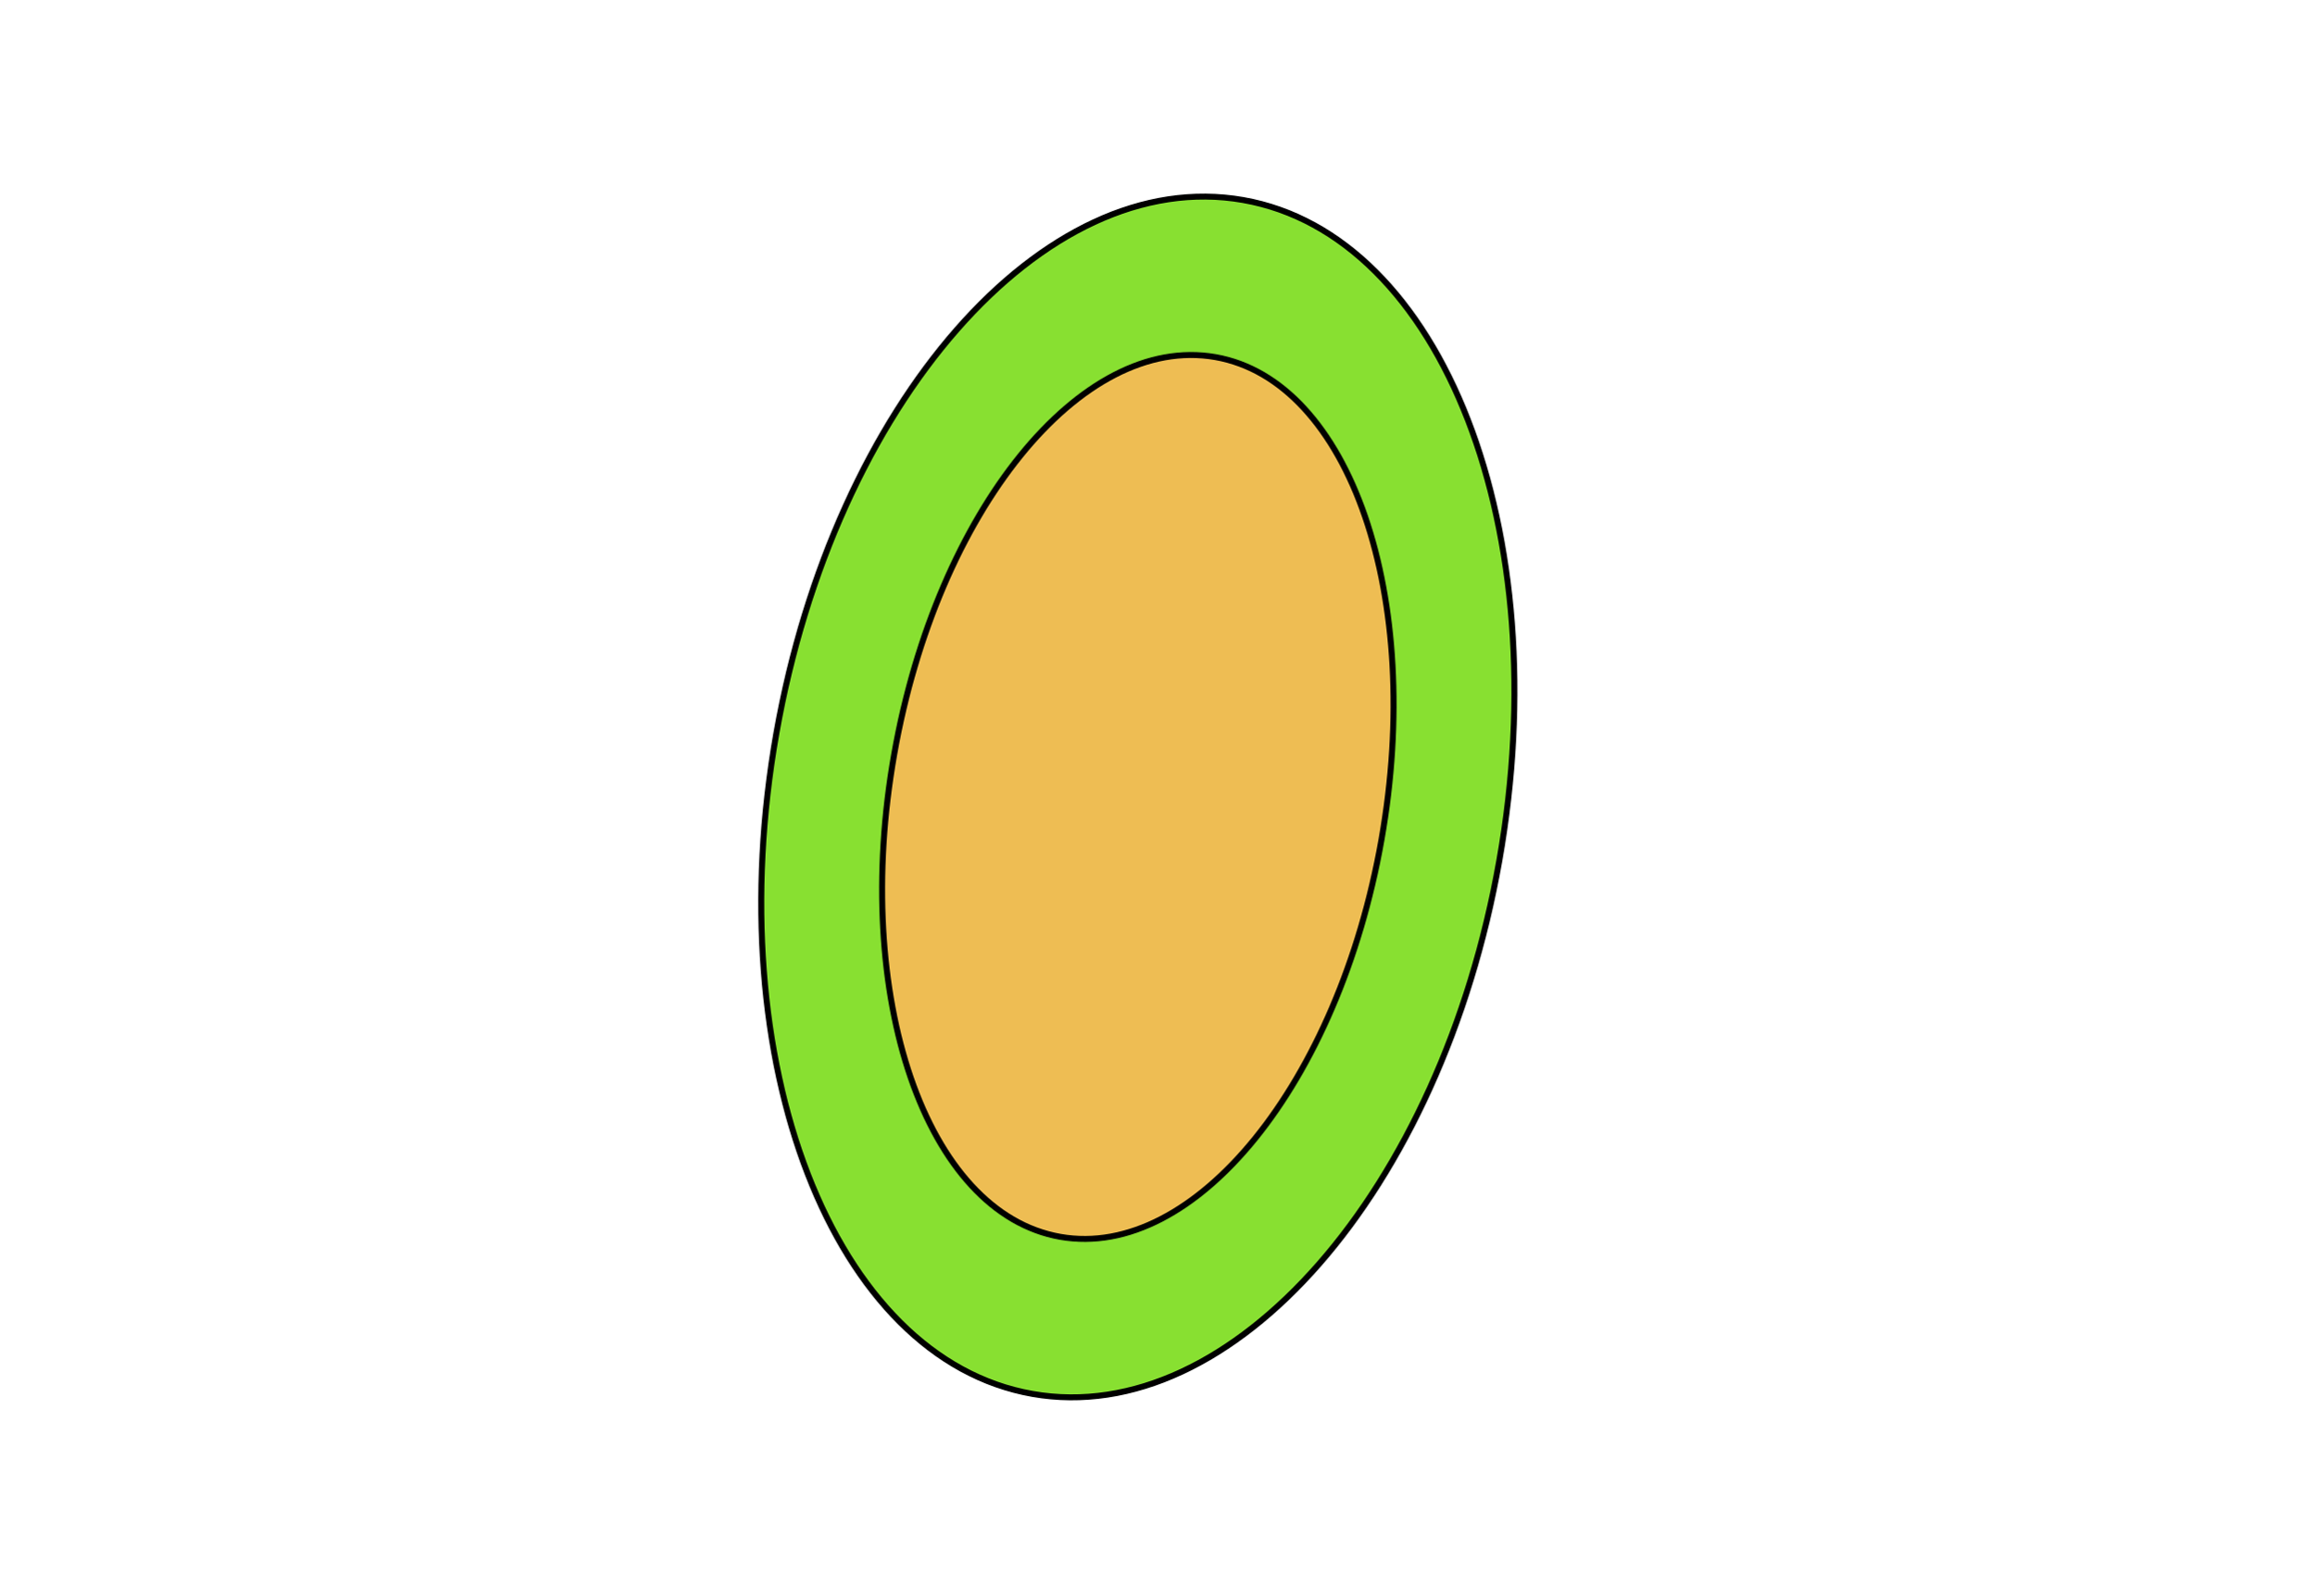
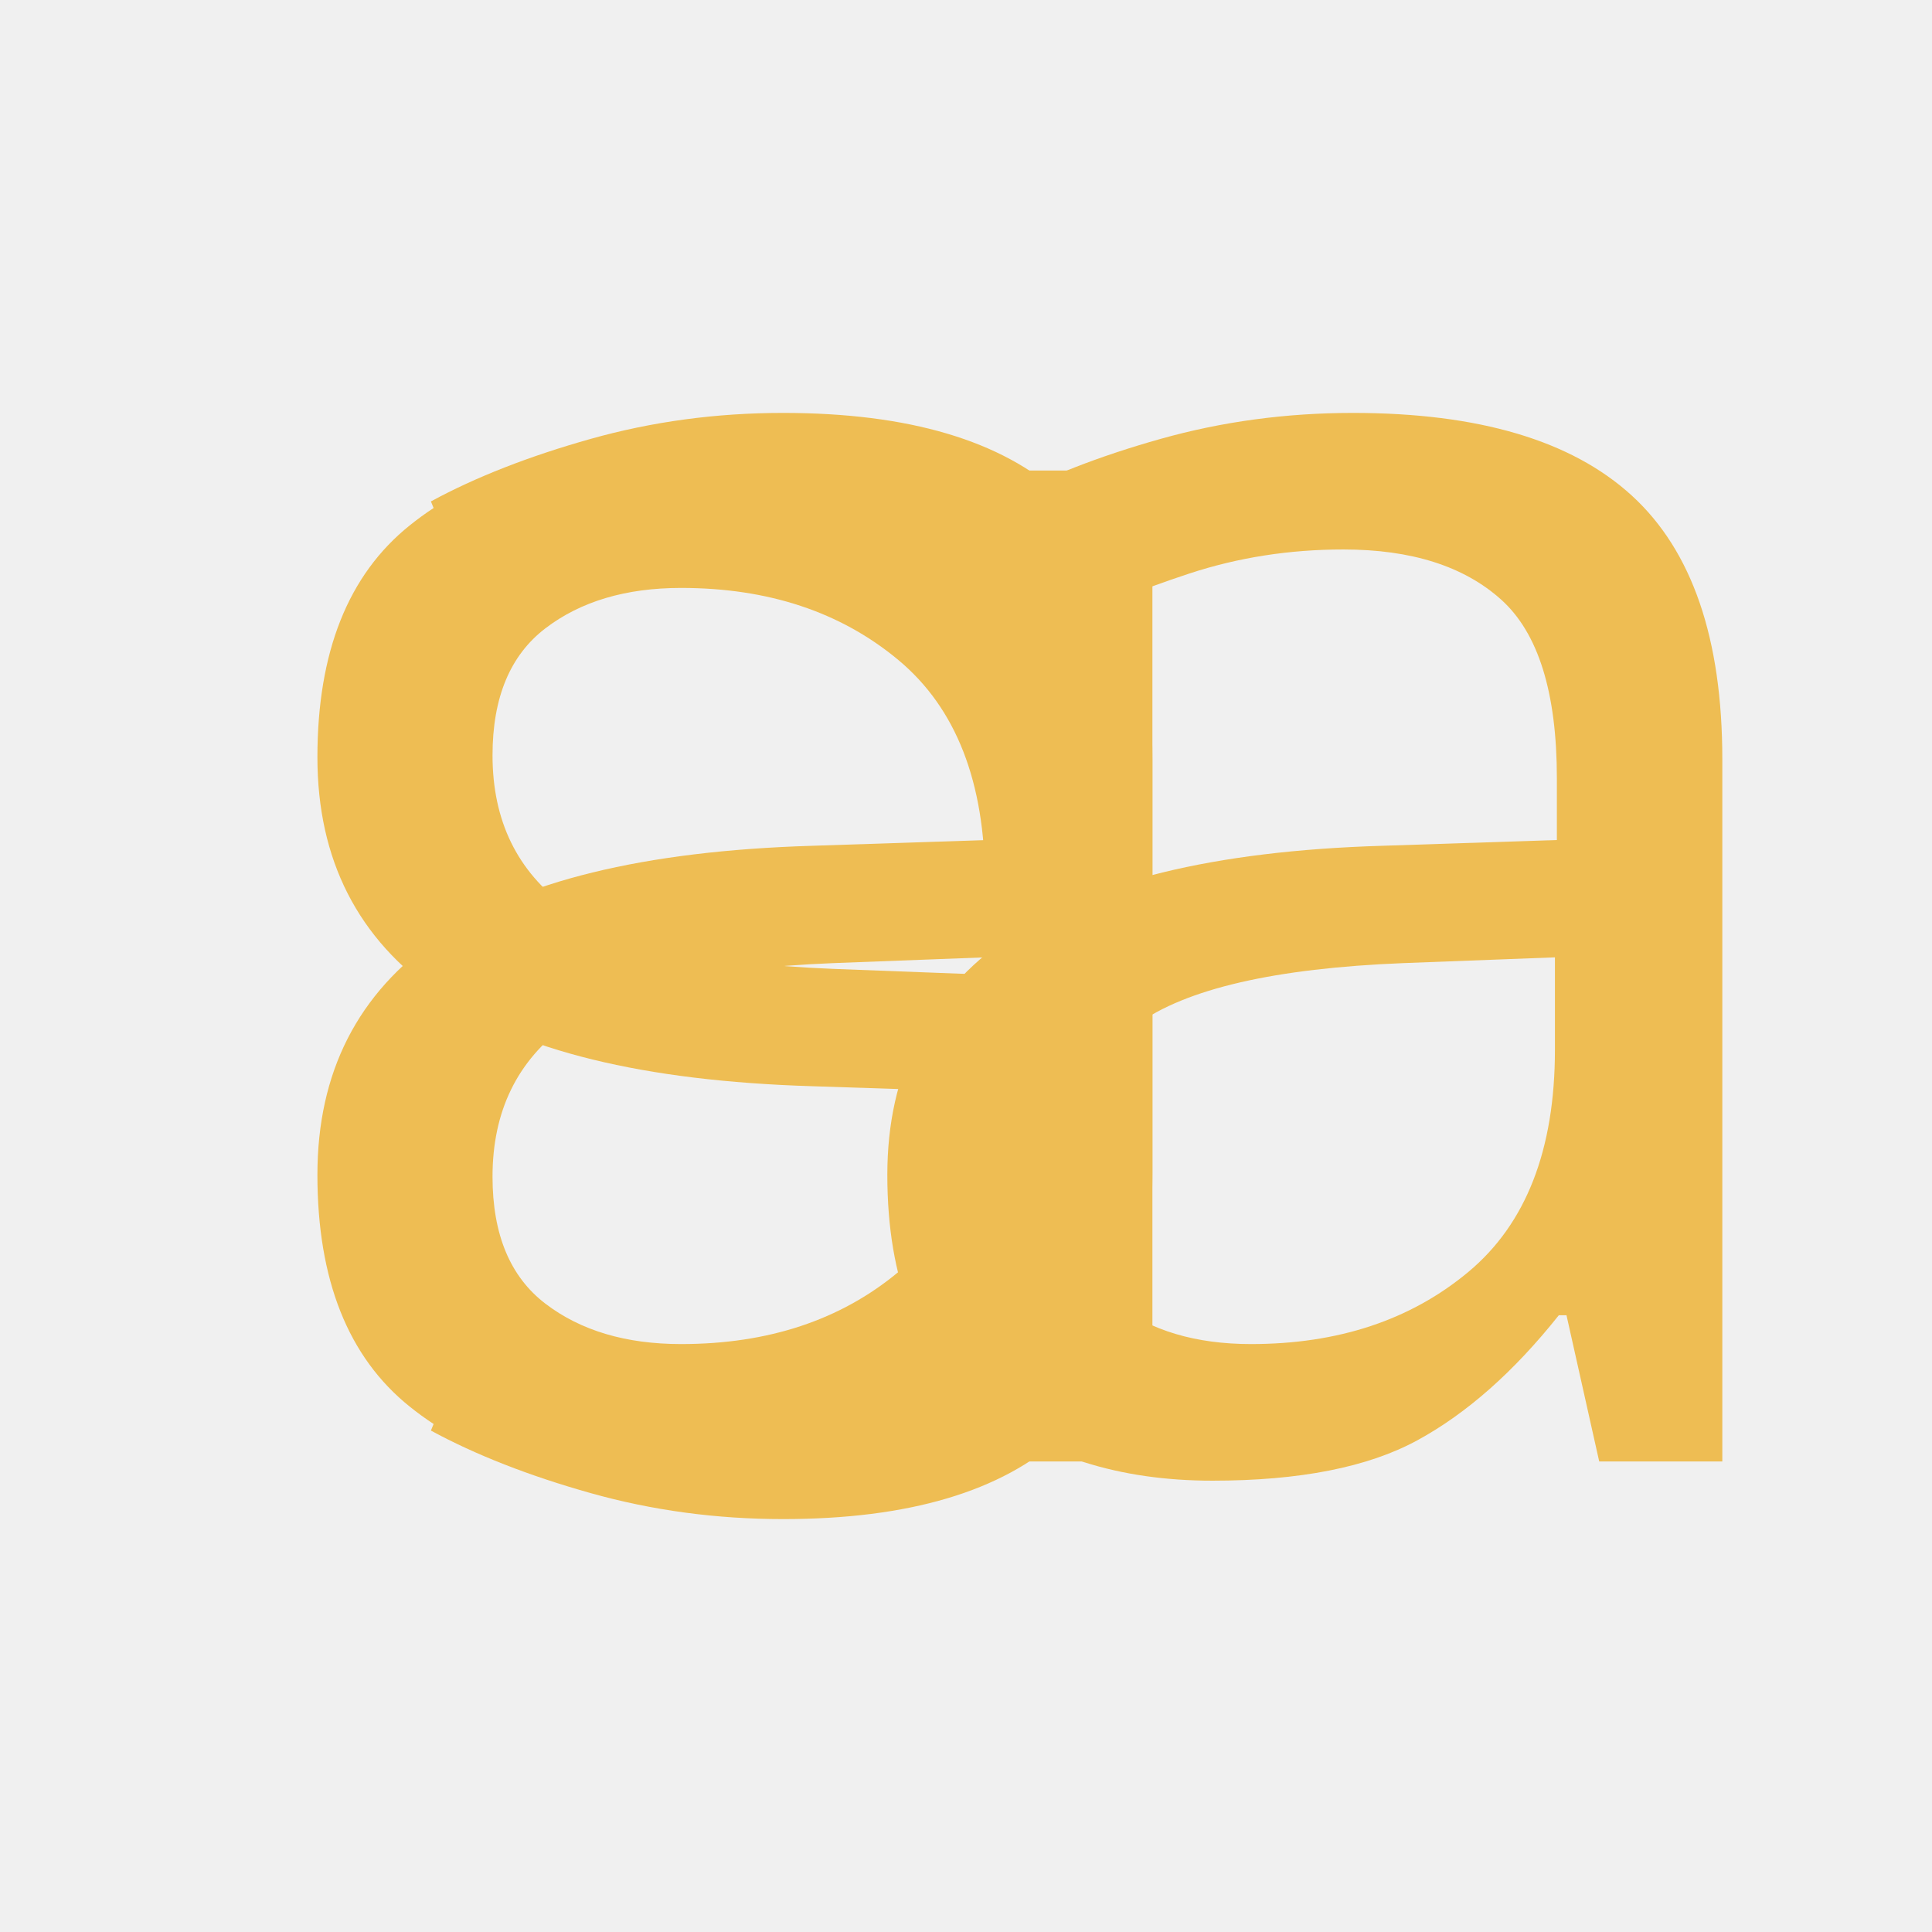
- <svg xmlns="http://www.w3.org/2000/svg" width="580" height="400">
-   <g>
-     <rect fill="#fff" id="canvas_background" height="402" width="582" y="-1" x="-1" />
-     <g display="none" overflow="visible" y="0" x="0" height="100%" width="100%" id="canvasGrid">
-       <rect fill="url(#gridpattern)" stroke-width="0" y="0" x="0" height="100%" width="100%" />
-     </g>
-   </g>
-   <g>
-     <ellipse transform="rotate(10,286,201) " ry="152" rx="92" id="svg_4" cy="200" cx="285" stroke-width="1.5" stroke="#000000" fill="#88e031" />
-     <ellipse transform="rotate(10,286,201) " ry="112" rx="62" id="svg_5" cy="200" cx="285" stroke-width="1.5" stroke="#000000" fill="#eebd53" />
-   </g>
+ <svg xmlns="http://www.w3.org/2000/svg" version="1.1" id="Layer_1" x="0px" y="0px" viewBox="0 0 512 512" enable-background="new 0 0 512 512" xml:space="preserve">
+   <text transform="matrix(1 0 0 1 60.6648 387.302)" fill="#EEBD53" font-family="'CoreMellow15','LibreBaskerville-Bold'" font-size="509.882">a</text>
+   <text transform="matrix(1 0 0 1 211.6979 387.302)" fill="#EEBD53" font-family="'CoreMellow15','LibreBaskerville-Bold'" font-size="509.882">a</text>
+   <text transform="matrix(1 0 0 -1 60.6654 124.6982)" fill="#EEBD53" font-family="'CoreMellow15','LibreBaskerville-Bold'" font-size="509.882">a</text>
</svg>
